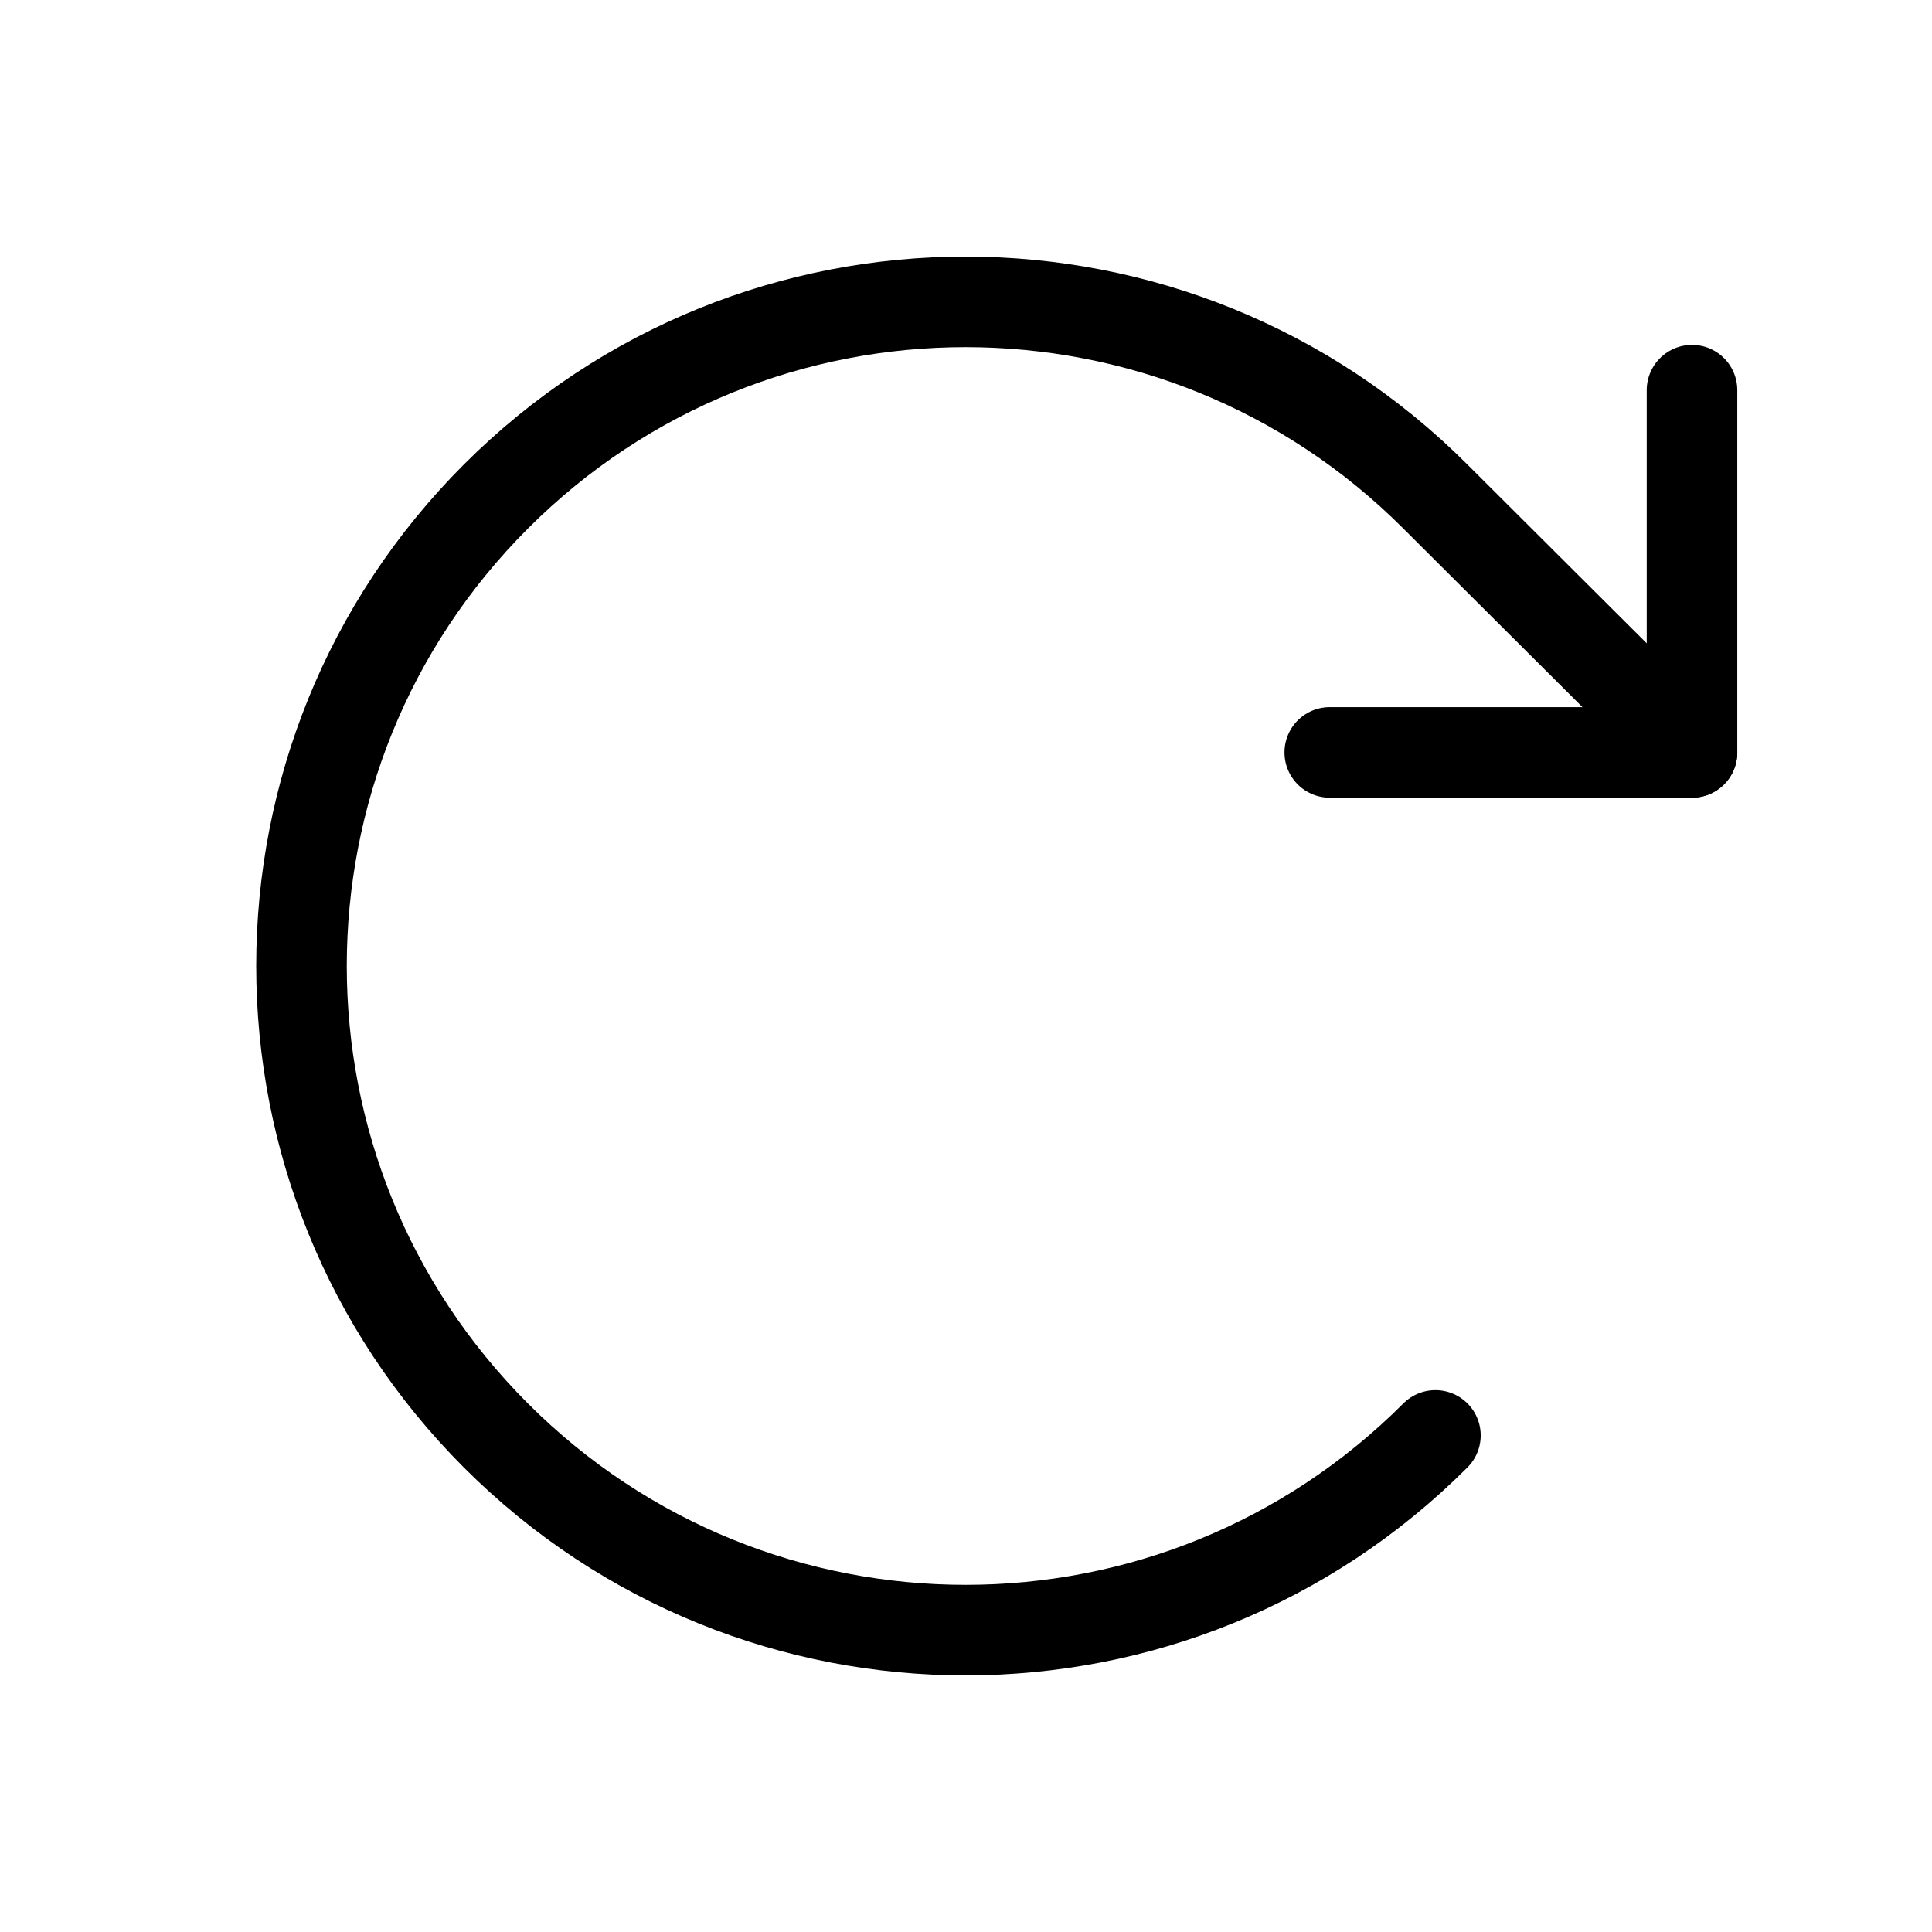
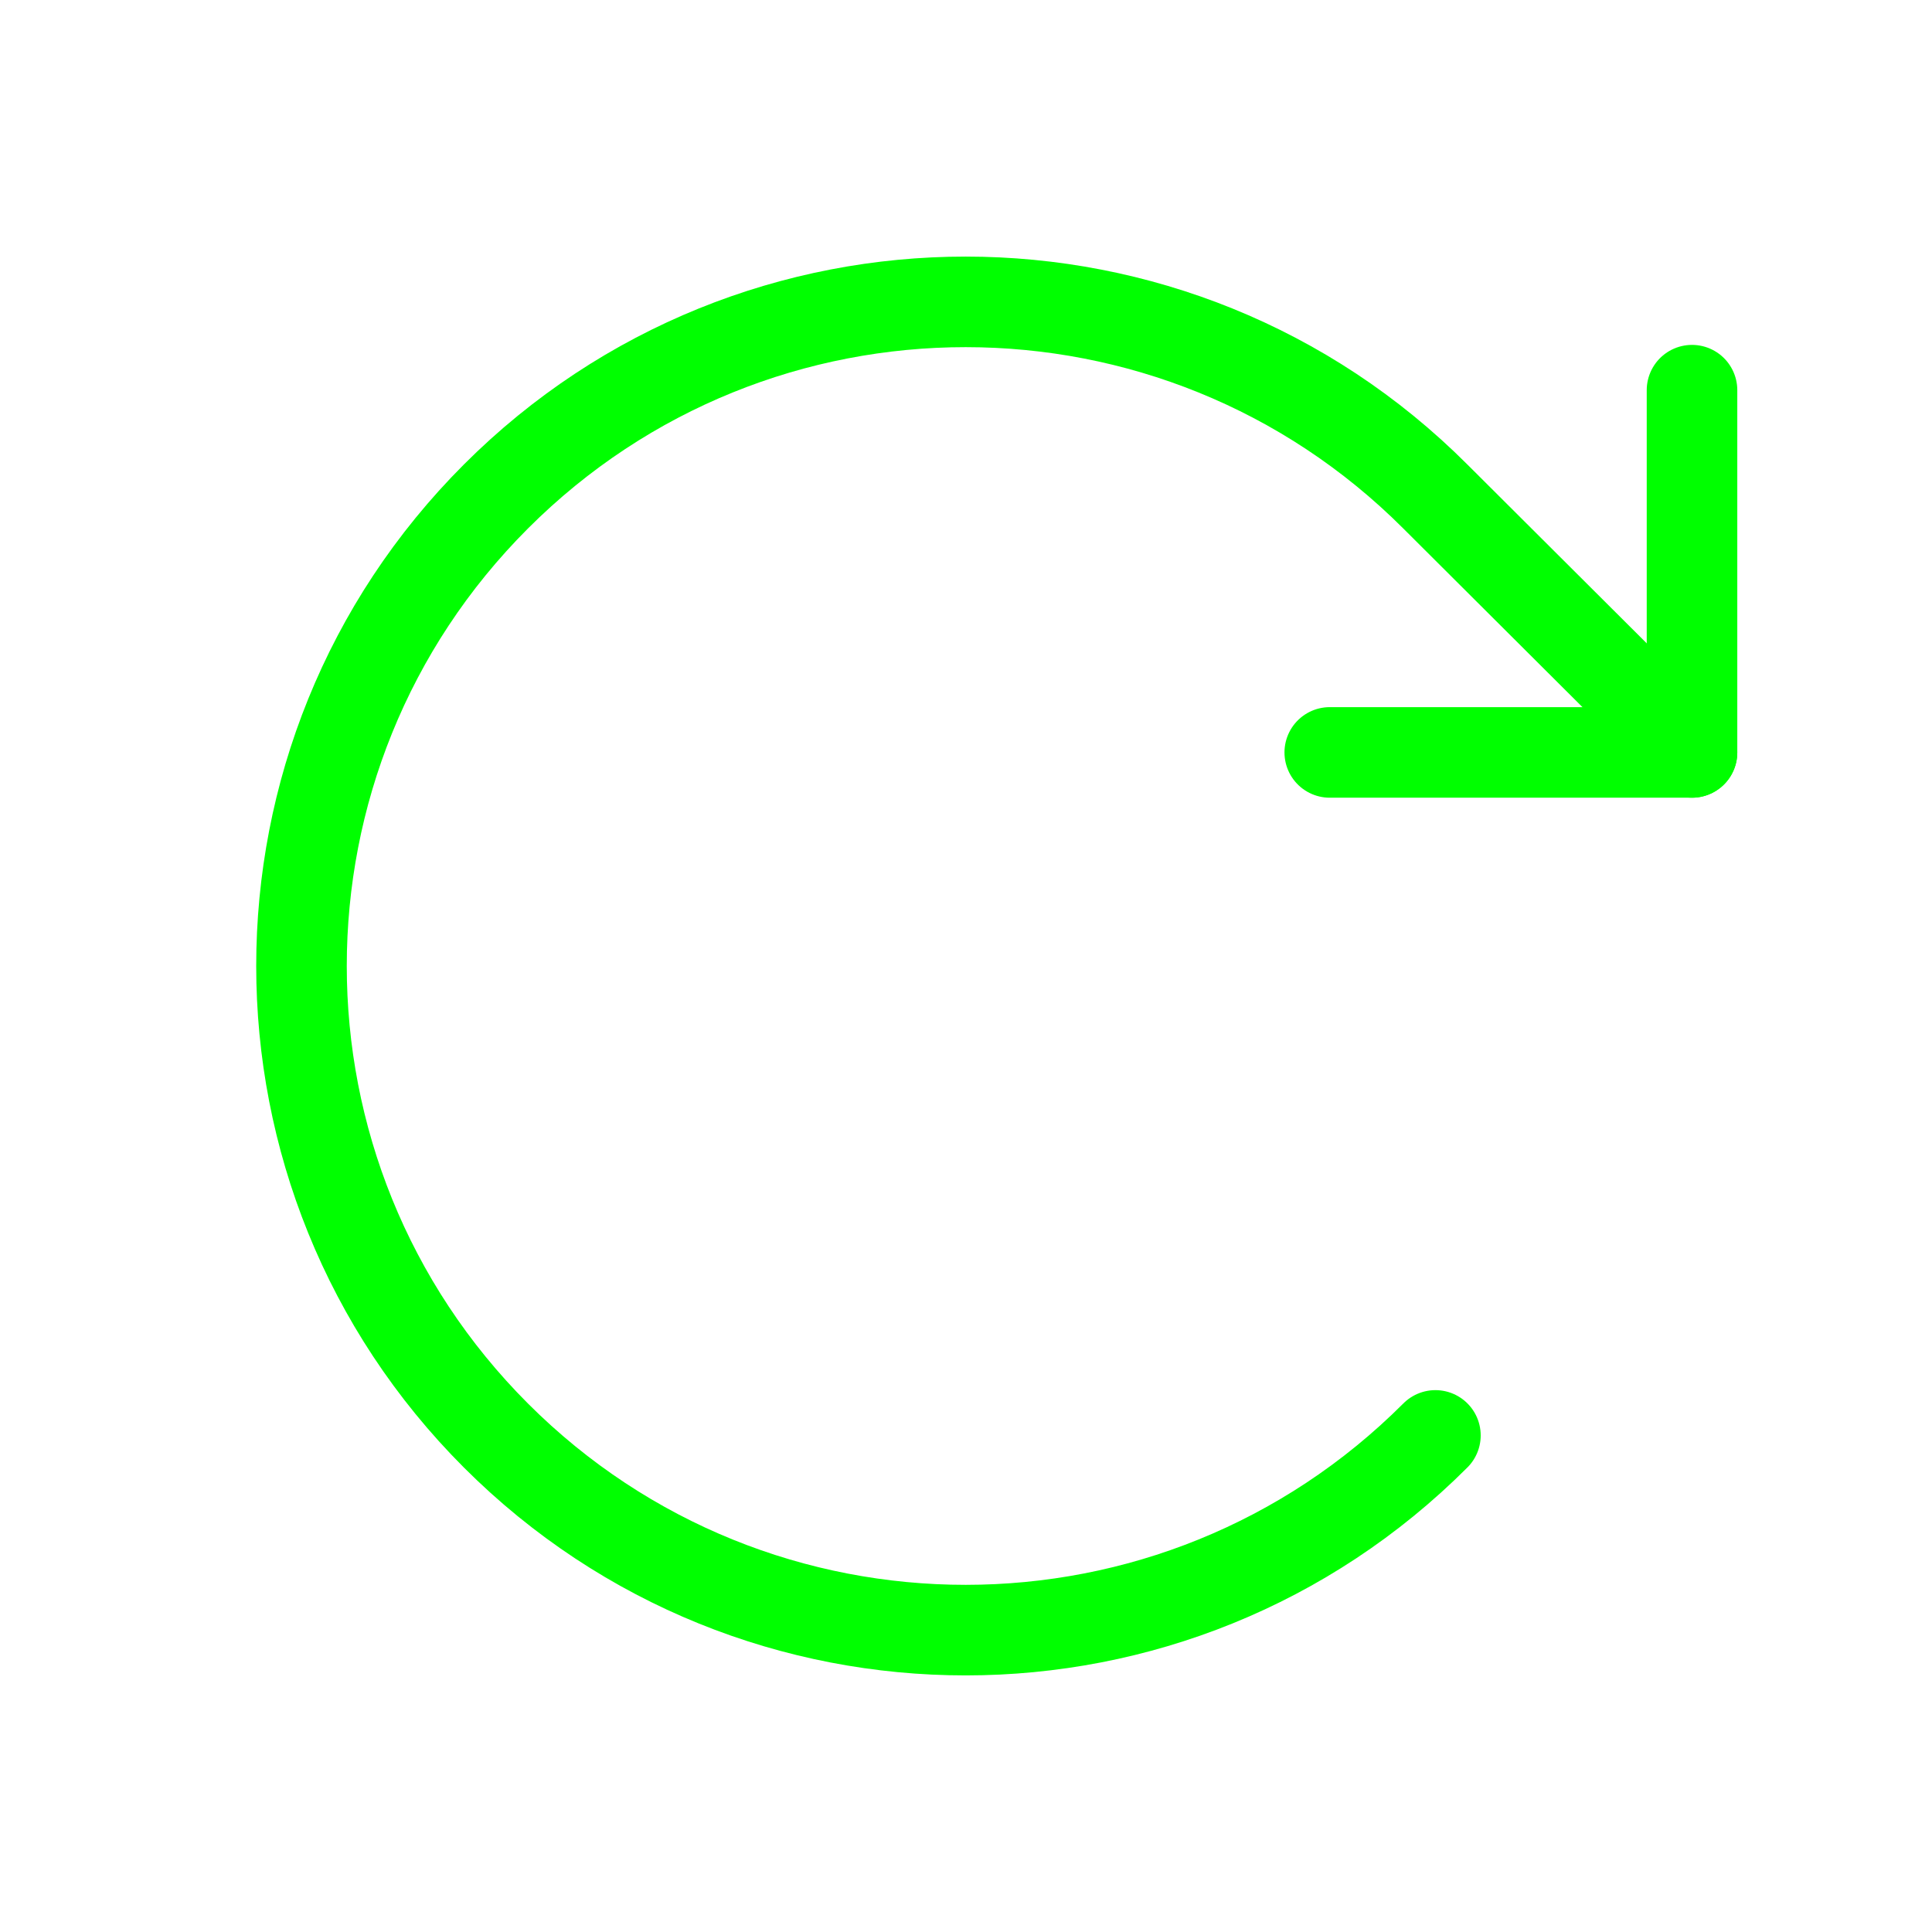
<svg xmlns="http://www.w3.org/2000/svg" width="192" height="192" fill="#000000" viewBox="0 0 256 256">
  <rect width="256" height="256" fill="none" />
-   <polyline points="176.2 99.7 224.2 99.7 224.2 51.7" fill="none" stroke="#000000" stroke-linecap="round" stroke-linejoin="round" stroke-width="12" />
-   <path d="M190.2,190.2a88,88,0,1,1,0-124.4l34,33.9" fill="none" stroke="#000000" stroke-linecap="round" stroke-linejoin="round" stroke-width="12" />
+   <polyline points="176.2 99.7 224.2 99.7 224.2 51.7" fill="none" stroke="#00FF00" stroke-linecap="round" stroke-linejoin="round" stroke-width="12" />
+   <path d="M190.2,190.2a88,88,0,1,1,0-124.4l34,33.9" fill="none" stroke="#00FF00" stroke-linecap="round" stroke-linejoin="round" stroke-width="12" />
</svg>
